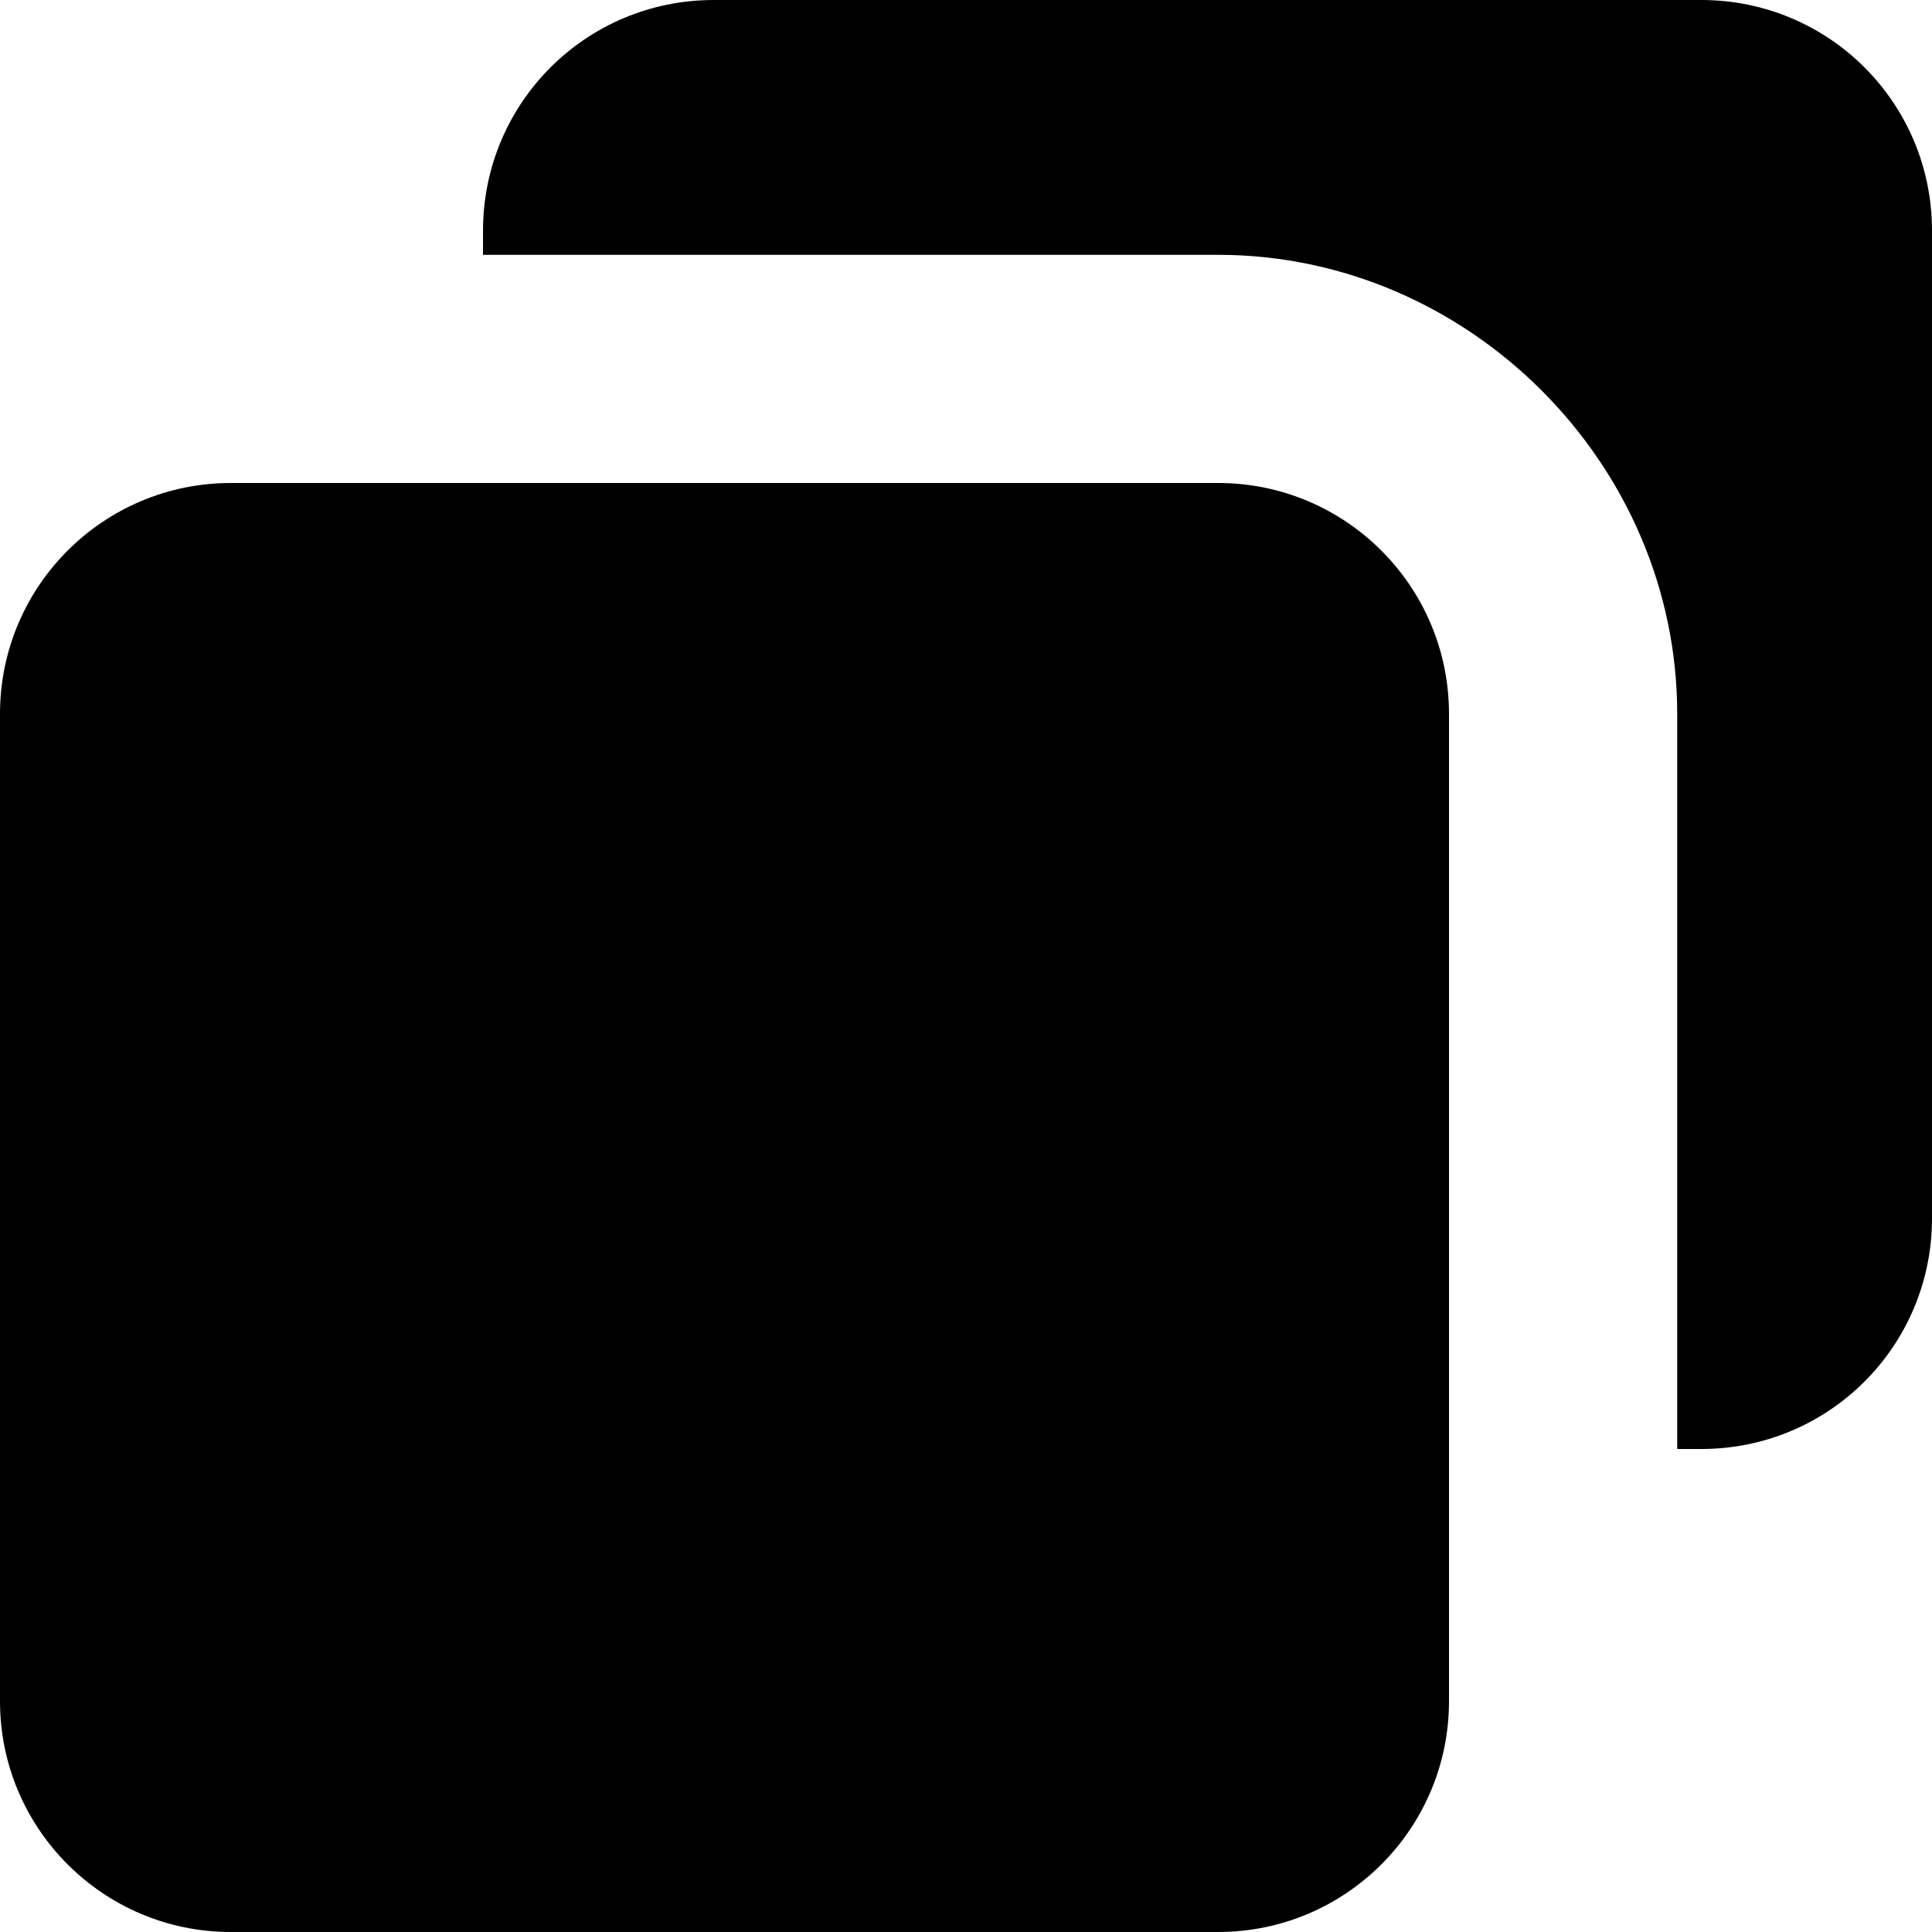
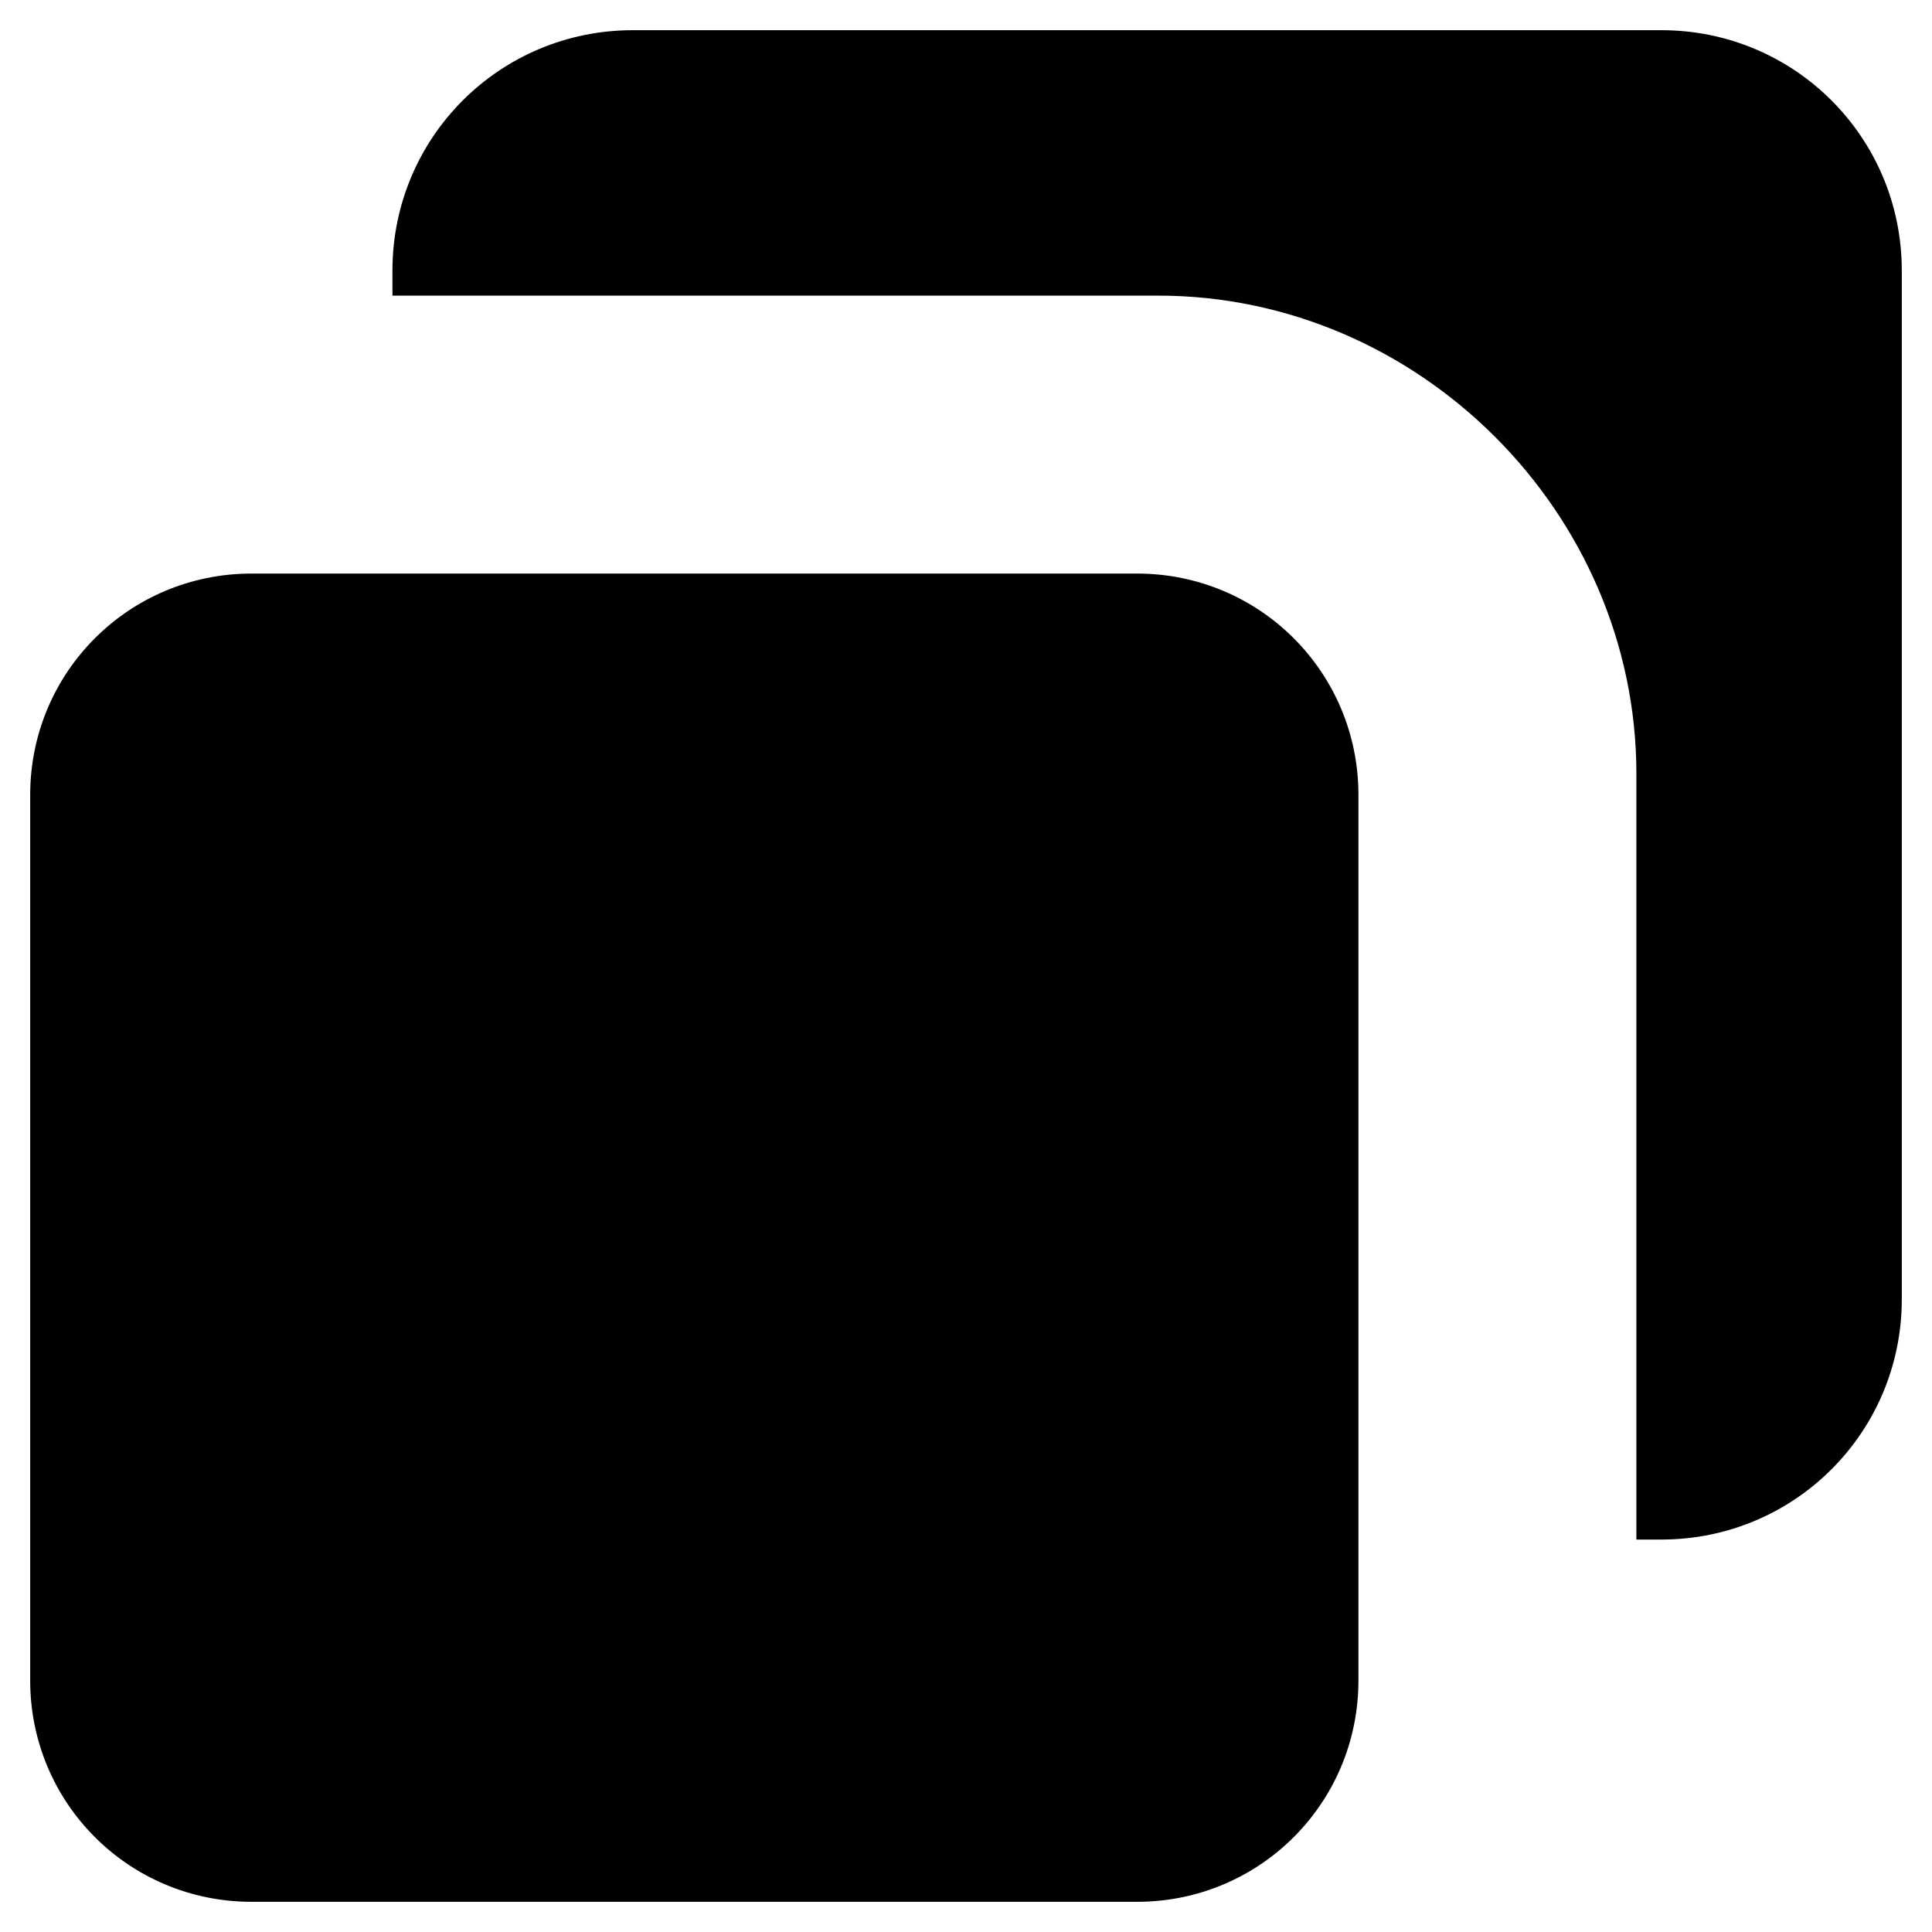
<svg xmlns="http://www.w3.org/2000/svg" width="800" height="800" viewBox="0 0 211.667 211.667" version="1.1" id="svg1">
  <defs id="defs1" />
  <g id="layer1" transform="translate(-123.0312,-110.5958)">
    <g id="g1" transform="matrix(0.9671552,0,0,0.9671552,9.90897,-39.20718)">
-       <rect style="stroke-width:29.961;paint-order:stroke fill markers" id="rect355" width="164.141" height="164.141" x="116.964" y="209.604" ry="26.15" />
-       <path id="rect355-5" style="stroke-width:29.961;paint-order:stroke fill markers" d="m 255.256,319.032 v -83.278 c 0,-0.153 0.019,-0.249 0.039,-0.306 0.02,-0.057 0.04,-0.075 0.041,-0.074 7.6e-4,7.6e-4 -0.018,0.02 -0.075,0.04 -0.057,0.02 -0.152,0.04 -0.306,0.04 h -83.278 v 57.429 c 0,14.487 11.663,26.15 26.15,26.15 z" />
-       <path id="path1048" style="stroke-width:29.961;paint-order:stroke fill markers" d="m 197.828,154.89 c -14.487,0 -26.15,11.663 -26.15,26.15 v 2.716 h 83.278 c 0.443,0 0.885,0.006 1.326,0.017 0.441,0.011 0.88,0.029 1.319,0.051 0.438,0.023 0.875,0.051 1.311,0.085 0.436,0.034 0.87,0.074 1.303,0.119 0.433,0.045 0.864,0.096 1.294,0.152 0.43,0.056 0.858,0.117 1.285,0.184 0.427,0.067 0.851,0.139 1.275,0.216 0.423,0.077 0.846,0.16 1.266,0.247 0.42,0.088 0.838,0.181 1.255,0.279 0.417,0.098 0.832,0.201 1.244,0.309 0.413,0.108 0.824,0.221 1.233,0.339 0.409,0.118 0.816,0.242 1.221,0.37 0.81,0.256 1.612,0.532 2.405,0.827 0.793,0.295 1.578,0.609 2.354,0.941 0.776,0.332 1.542,0.683 2.299,1.052 0.757,0.369 1.503,0.756 2.239,1.159 0.736,0.404 1.462,0.825 2.177,1.263 0.715,0.438 1.419,0.893 2.112,1.364 0.692,0.471 1.373,0.958 2.042,1.461 0.669,0.503 1.325,1.021 1.969,1.554 0.644,0.533 1.276,1.081 1.894,1.644 0.618,0.563 1.223,1.14 1.813,1.731 0.591,0.591 1.168,1.195 1.731,1.813 0.563,0.618 1.111,1.25 1.645,1.894 0.533,0.644 1.051,1.301 1.554,1.969 0.503,0.669 0.99,1.35 1.461,2.042 0.471,0.692 0.926,1.396 1.364,2.111 0.438,0.715 0.859,1.441 1.263,2.177 0.404,0.736 0.791,1.483 1.159,2.239 0.369,0.756 0.72,1.523 1.052,2.299 0.332,0.776 0.647,1.56 0.941,2.354 0.295,0.793 0.571,1.595 0.827,2.405 0.128,0.405 0.252,0.812 0.37,1.221 0.118,0.409 0.231,0.82 0.339,1.233 0.108,0.413 0.211,0.828 0.309,1.244 0.098,0.417 0.191,0.835 0.279,1.255 0.088,0.42 0.17,0.842 0.247,1.265 0.077,0.423 0.149,0.849 0.216,1.275 0.067,0.427 0.128,0.855 0.184,1.285 0.056,0.43 0.106,0.861 0.151,1.294 0.045,0.433 0.085,0.867 0.119,1.303 0.034,0.436 0.062,0.872 0.085,1.311 0.023,0.438 0.04,0.878 0.051,1.319 0.011,0.441 0.018,0.882 0.018,1.326 v 83.278 h 2.714 c 14.487,0 26.15,-11.663 26.15,-26.15 V 181.04 c 0,-14.487 -11.663,-26.15 -26.15,-26.15 z" />
+       <path id="rect355" style="stroke-width:27.465;paint-order:stroke fill markers" d="m 188.658,158.31 c -15.091,0 -27.239,12.149 -27.239,27.239 v 2.829 h 86.747 c 0.462,0 0.922,0.006 1.381,0.018 0.459,0.012 0.917,0.03 1.374,0.053 0.456,0.024 0.911,0.053 1.365,0.089 0.454,0.035 0.906,0.077 1.357,0.123 0.451,0.047 0.9,0.1 1.348,0.158 0.448,0.058 0.895,0.122 1.339,0.191 0.444,0.07 0.887,0.144 1.328,0.225 0.441,0.08 0.881,0.166 1.319,0.258 0.438,0.091 0.873,0.189 1.306,0.291 0.434,0.102 0.866,0.209 1.296,0.322 0.43,0.113 0.858,0.231 1.284,0.354 0.426,0.123 0.85,0.252 1.272,0.385 0.844,0.267 1.679,0.554 2.505,0.861 0.826,0.307 1.644,0.634 2.452,0.98 0.808,0.346 1.606,0.712 2.394,1.096 0.788,0.384 1.566,0.787 2.333,1.208 0.767,0.421 1.523,0.859 2.268,1.315 0.745,0.456 1.478,0.93 2.199,1.421 0.721,0.491 1.431,0.998 2.128,1.522 0.697,0.524 1.38,1.063 2.051,1.618 0.671,0.555 1.329,1.126 1.973,1.712 0.644,0.586 1.273,1.187 1.889,1.803 0.616,0.616 1.217,1.245 1.803,1.889 0.586,0.644 1.158,1.302 1.713,1.973 0.555,0.671 1.095,1.355 1.619,2.052 0.524,0.697 1.031,1.406 1.522,2.127 0.491,0.721 0.964,1.454 1.42,2.199 0.456,0.745 0.895,1.501 1.315,2.268 0.421,0.767 0.824,1.545 1.208,2.333 0.384,0.788 0.75,1.586 1.096,2.394 0.346,0.808 0.673,1.625 0.98,2.452 0.307,0.826 0.595,1.662 0.862,2.505 0.133,0.422 0.262,0.847 0.385,1.273 0.123,0.426 0.24,0.854 0.353,1.284 0.113,0.43 0.22,0.862 0.322,1.296 0.102,0.434 0.199,0.869 0.291,1.307 0.091,0.438 0.177,0.877 0.258,1.318 0.081,0.441 0.156,0.884 0.225,1.329 0.07,0.444 0.134,0.891 0.192,1.338 0.058,0.448 0.111,0.897 0.158,1.348 0.047,0.451 0.088,0.903 0.123,1.357 0.035,0.454 0.065,0.909 0.089,1.366 0.024,0.456 0.042,0.914 0.053,1.373 0.012,0.459 0.018,0.92 0.018,1.381 v 86.747 h 2.827 c 15.091,0 27.239,-12.149 27.239,-27.239 V 185.549 c 0,-15.091 -12.149,-27.239 -27.239,-27.239 z m -43.198,61.553 c -13.893,0 -25.077,11.184 -25.077,25.077 v 100.309 c 0,13.893 11.184,25.077 25.077,25.077 h 100.309 c 13.893,0 25.077,-11.184 25.077,-25.077 V 244.94 c 0,-13.893 -11.184,-25.077 -25.077,-25.077 z" />
    </g>
  </g>
</svg>
